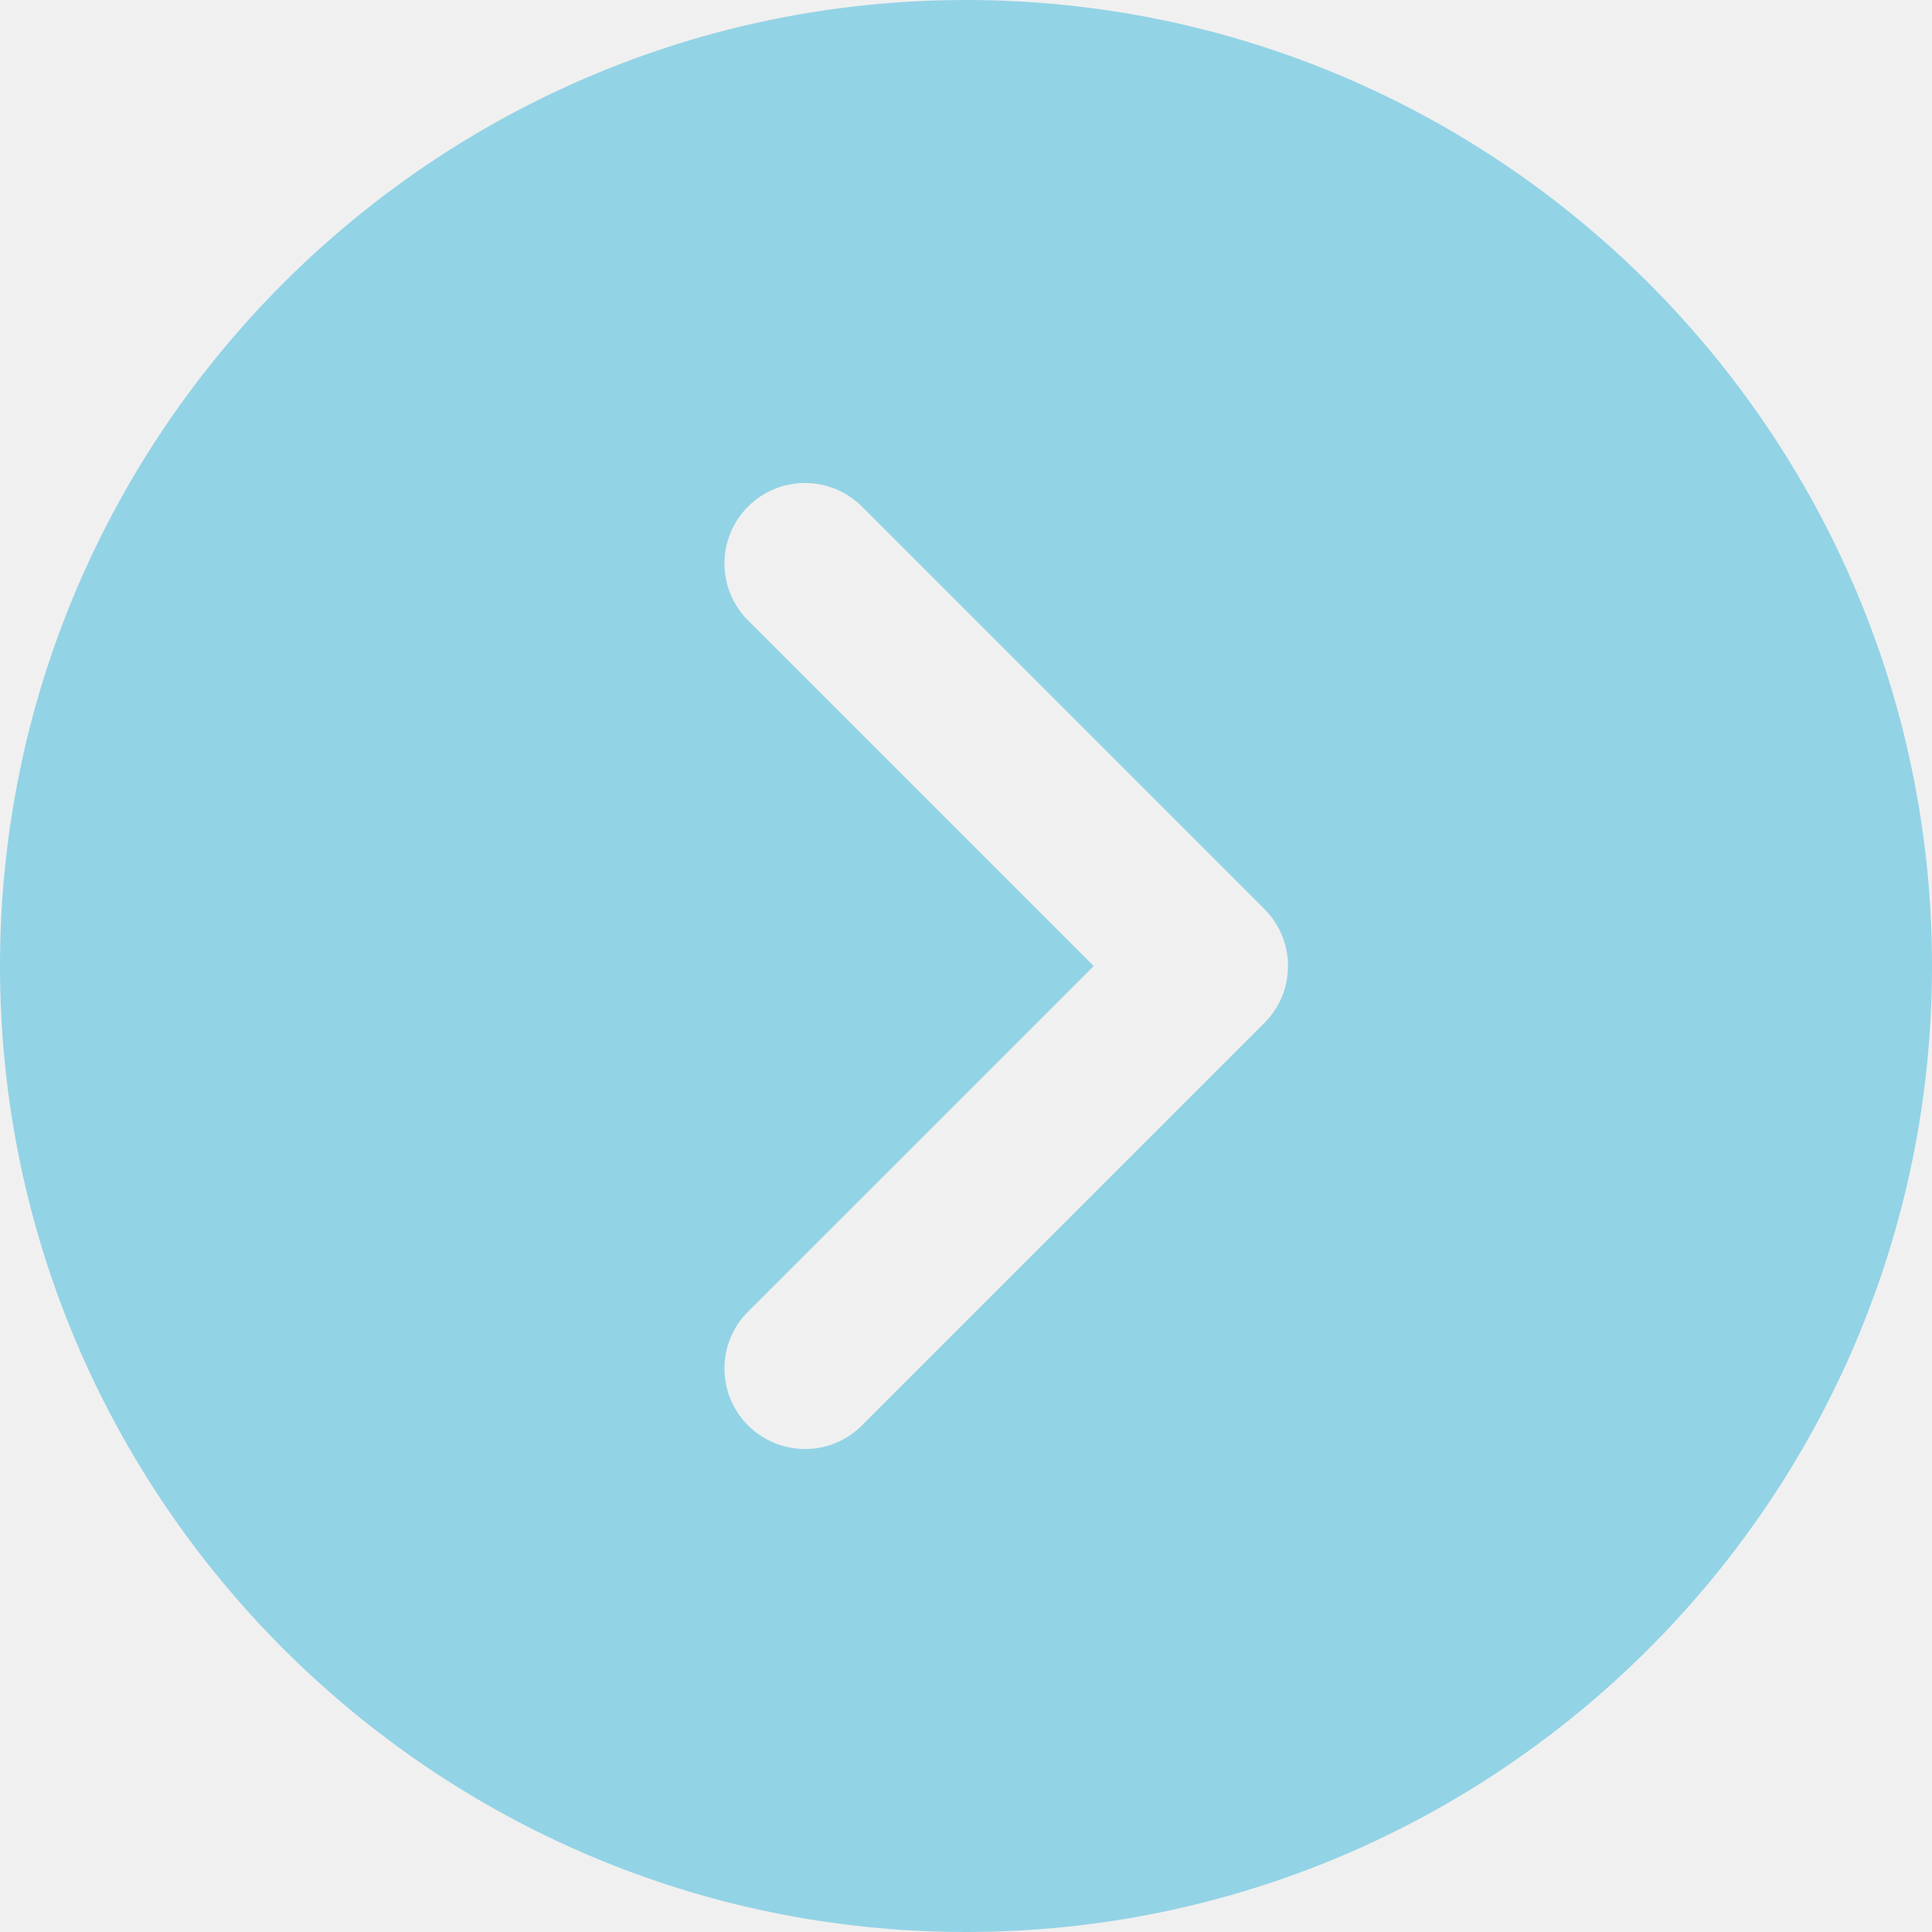
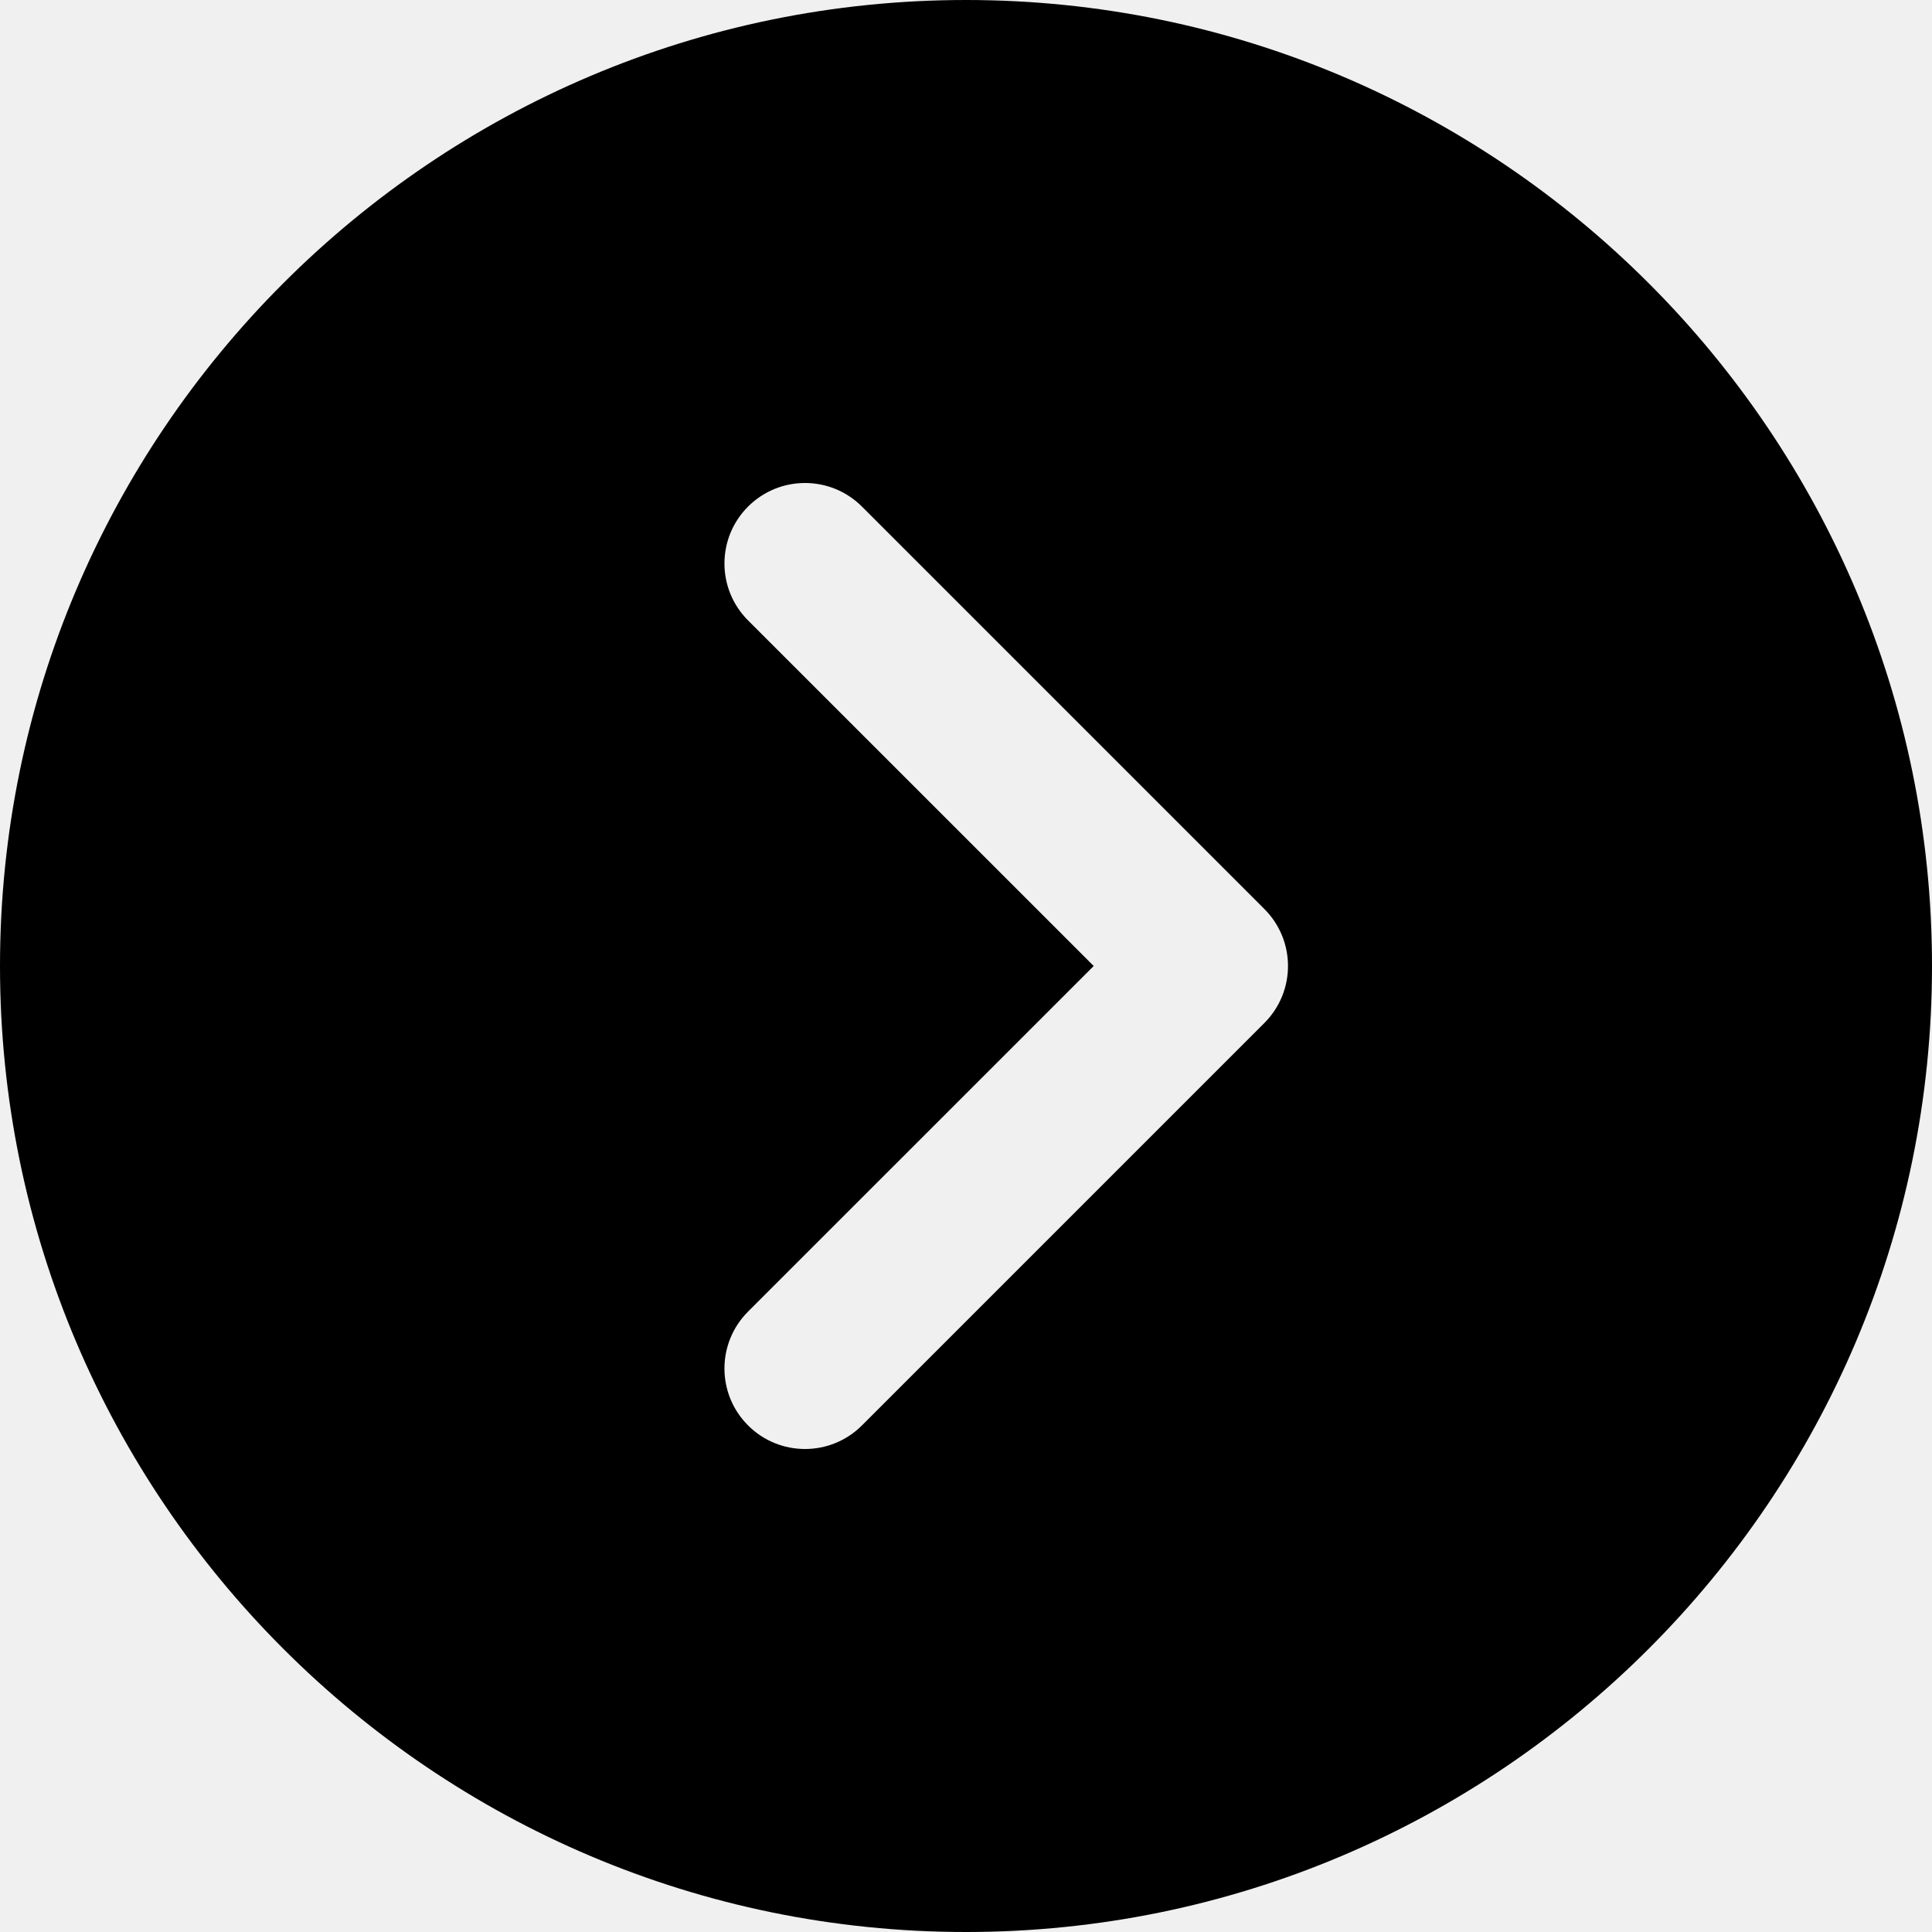
<svg xmlns="http://www.w3.org/2000/svg" width="30" height="30" viewBox="0 0 30 30" fill="none">
  <g clip-path="url(#clip0_3059_4271)">
-     <path d="M15 0C6.729 0 0 6.729 0 15C0 23.271 6.729 30 15 30C23.271 30 30 23.271 30 15C30 6.729 23.271 0 15 0ZM19.634 15.884L13.384 22.134C13.14 22.378 12.82 22.5 12.5 22.5C12.18 22.5 11.86 22.378 11.616 22.134C11.127 21.645 11.127 20.855 11.616 20.366L16.983 15L11.616 9.634C11.127 9.145 11.127 8.355 11.616 7.866C12.105 7.378 12.895 7.378 13.384 7.866L19.634 14.116C20.122 14.605 20.122 15.395 19.634 15.884Z" fill="#93D3E6" />
+     <path d="M15 0C6.729 0 0 6.729 0 15C0 23.271 6.729 30 15 30C23.271 30 30 23.271 30 15C30 6.729 23.271 0 15 0ZM19.634 15.884L13.384 22.134C13.14 22.378 12.82 22.5 12.5 22.5C12.18 22.5 11.86 22.378 11.616 22.134C11.127 21.645 11.127 20.855 11.616 20.366L16.983 15L11.616 9.634C11.127 9.145 11.127 8.355 11.616 7.866C12.105 7.378 12.895 7.378 13.384 7.866L19.634 14.116C20.122 14.605 20.122 15.395 19.634 15.884Z" fill="currentColor" />
  </g>
  <defs>
    <clipPath id="clip0_3059_4271">
      <rect width="30" height="30" fill="white" />
    </clipPath>
  </defs>
</svg>
